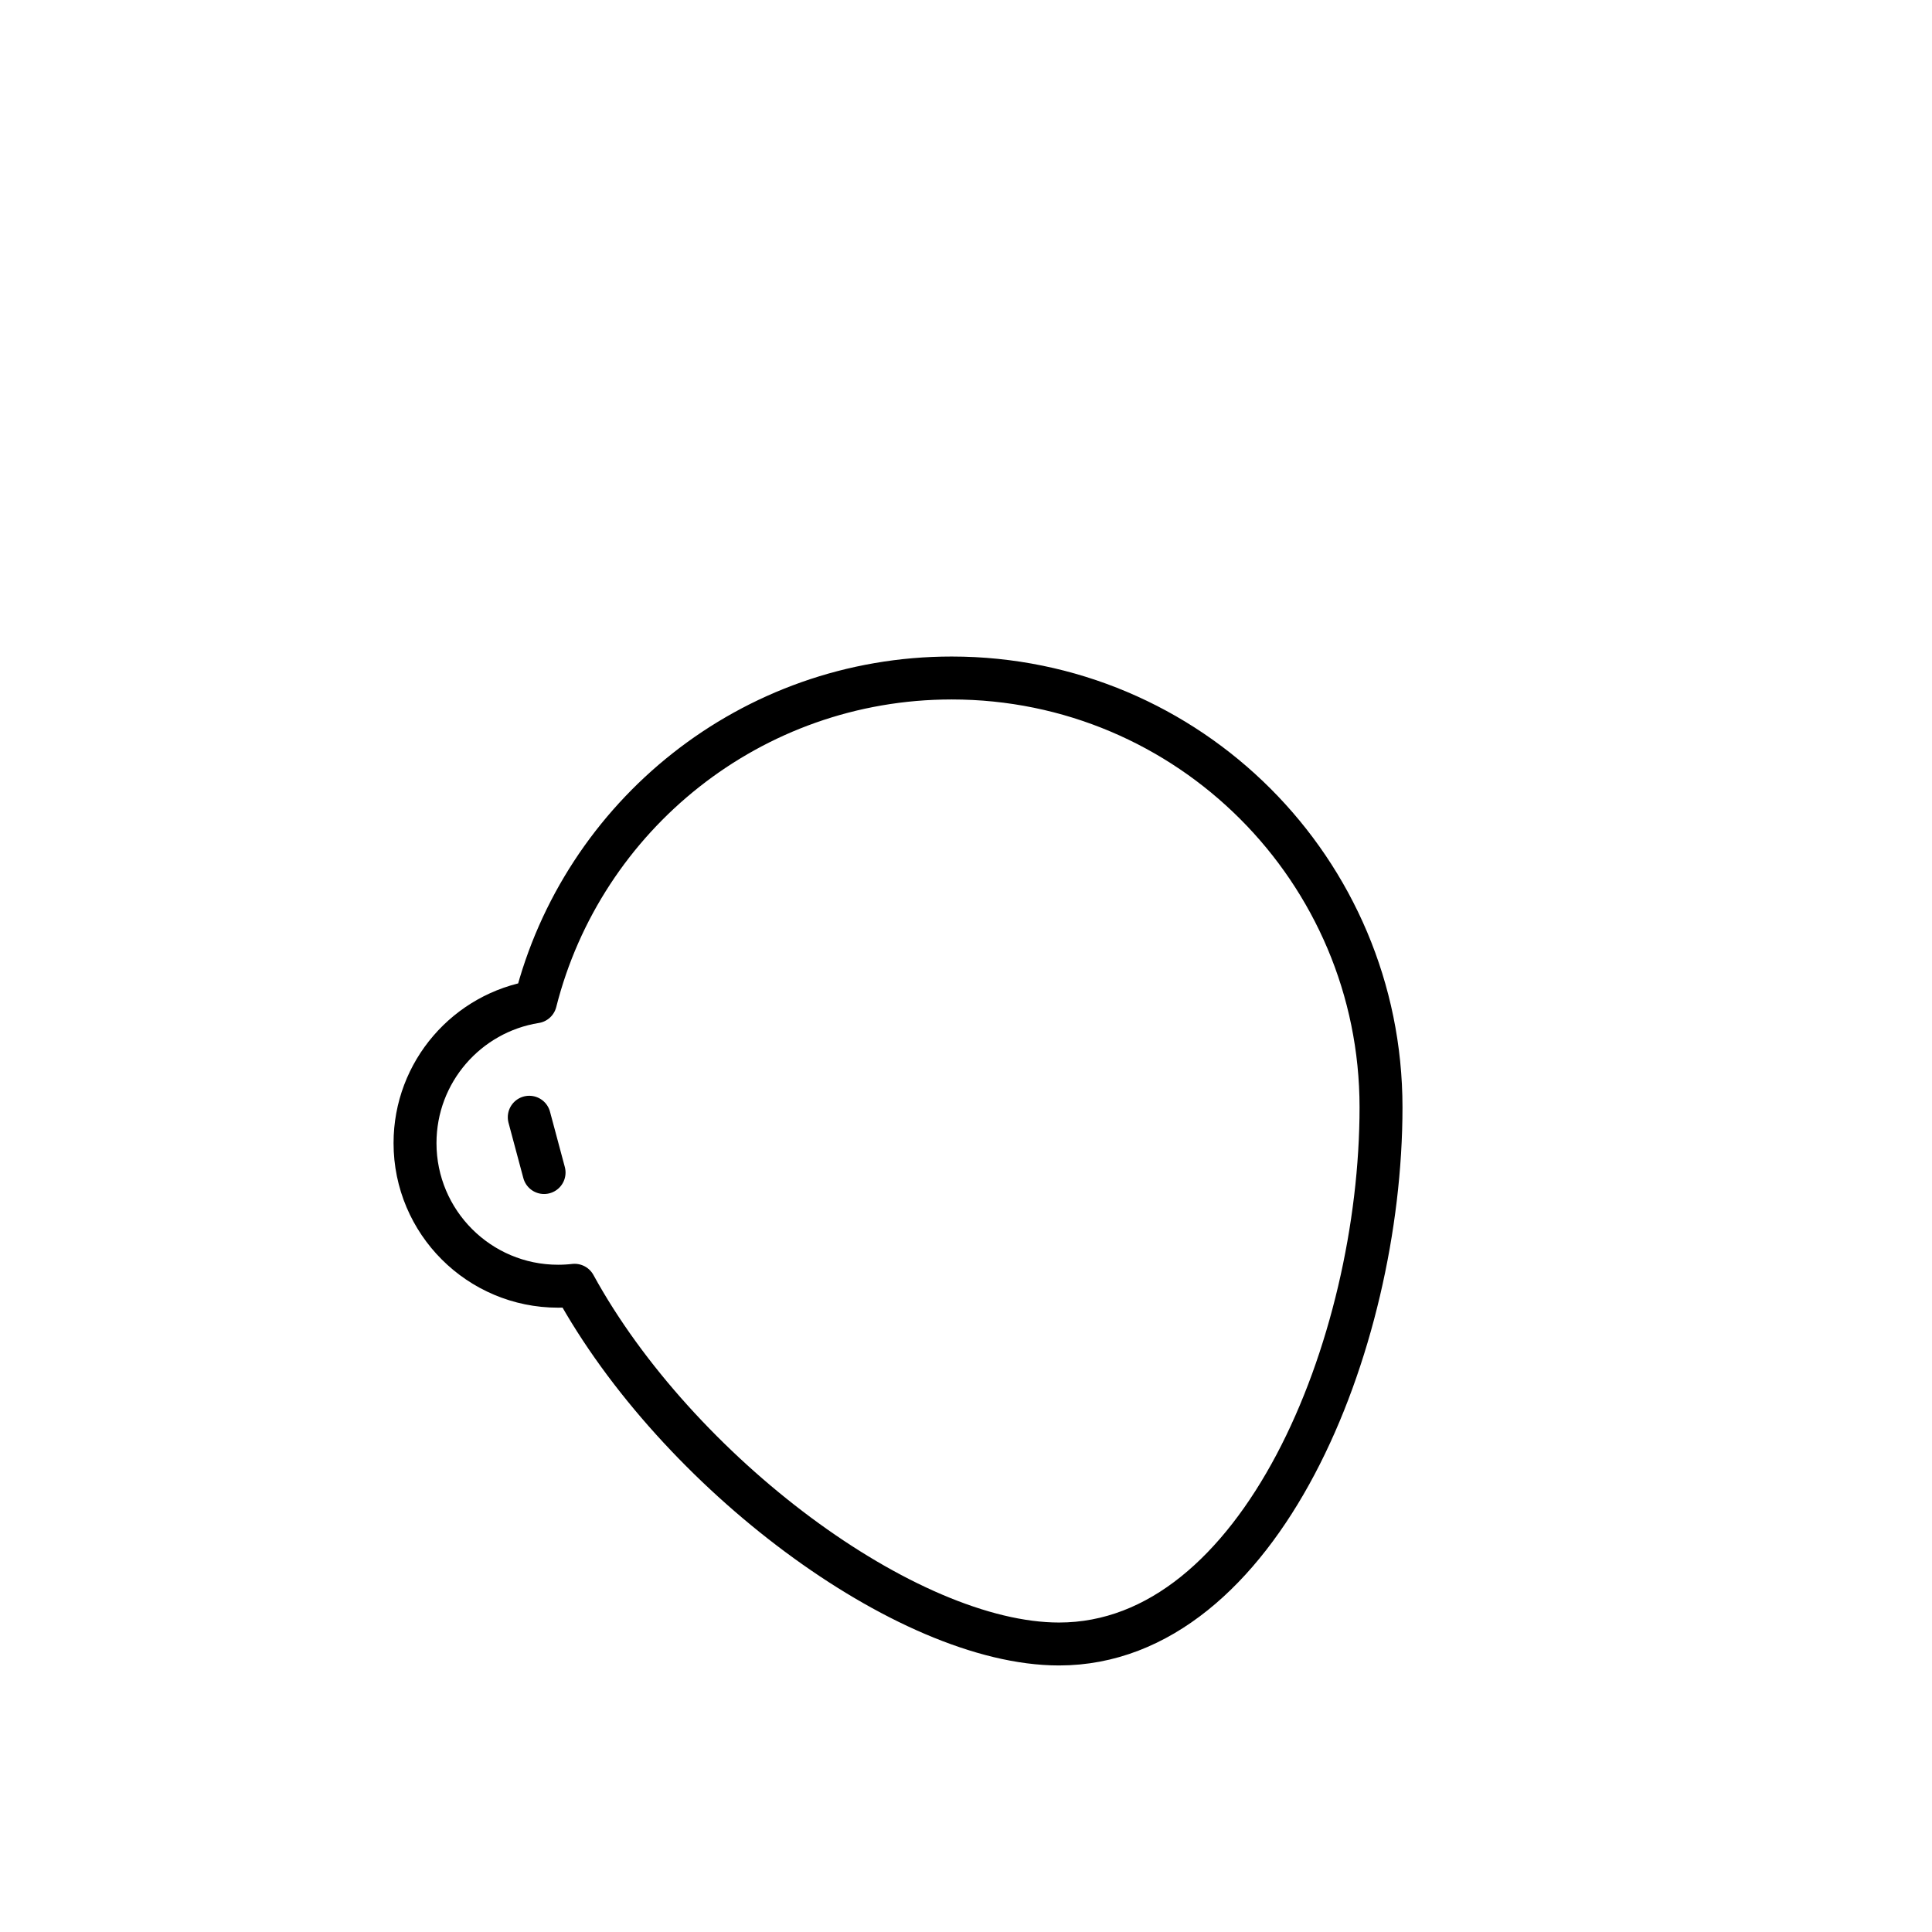
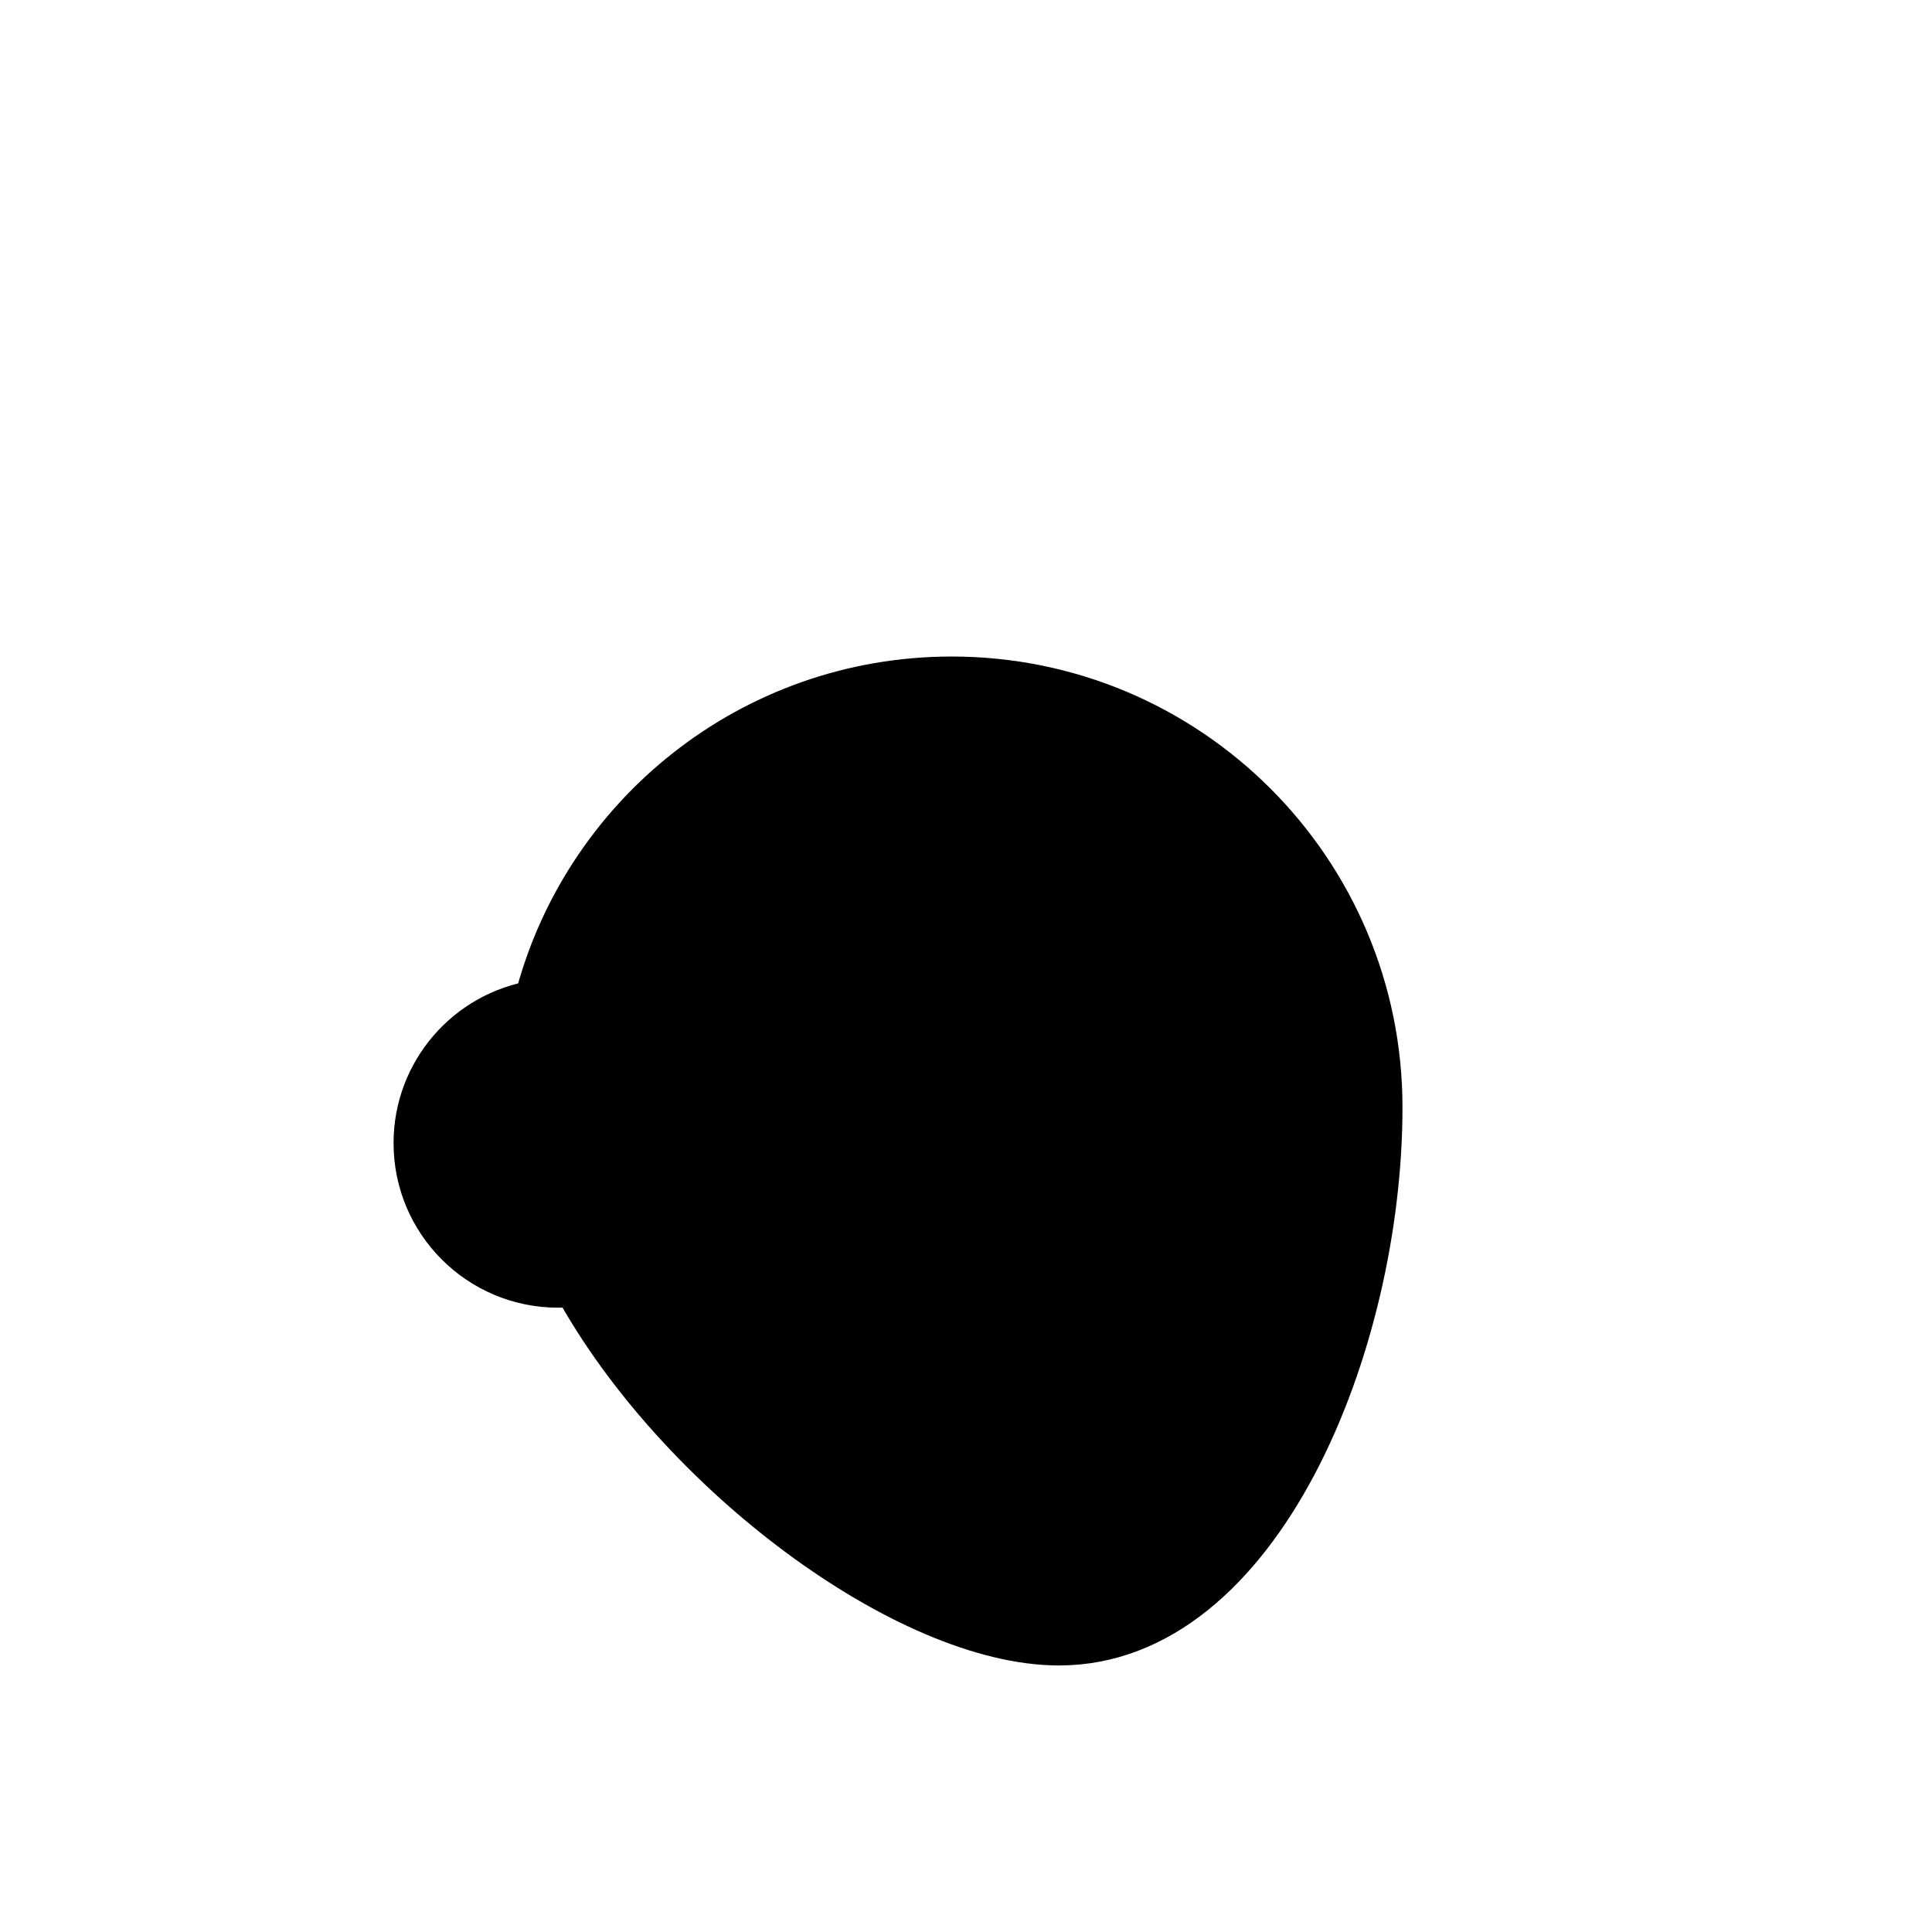
<svg xmlns="http://www.w3.org/2000/svg" width="1080px" height="1080px" viewBox="0 0 1080 1080" version="1.1">
-   <g id="Face/-9" stroke="none" stroke-width="1" fill="none" fill-rule="evenodd" stroke-linecap="round" stroke-linejoin="round">
+   <g id="Face/-9" stroke="none" stroke-width="1" fill-rule="evenodd" stroke-linecap="round" stroke-linejoin="round">
    <path d="M532,379 C664.548,379 772,486.452 772,619 C772,751.548 704.548,919 592,919 C506.683,919 378.324,822.777 321.205,718.475 C318.189,718.822 315.115,719 312,719 C267.817,719 232,683.183 232,639 C232,599.135 261.159,566.08 299.312,560.001 C325.599,455.979 419.81,379 532,379 Z M295.859,624.545 L304.141,655.455" id="Path" stroke="#000000" stroke-width="24" />
  </g>
</svg>
